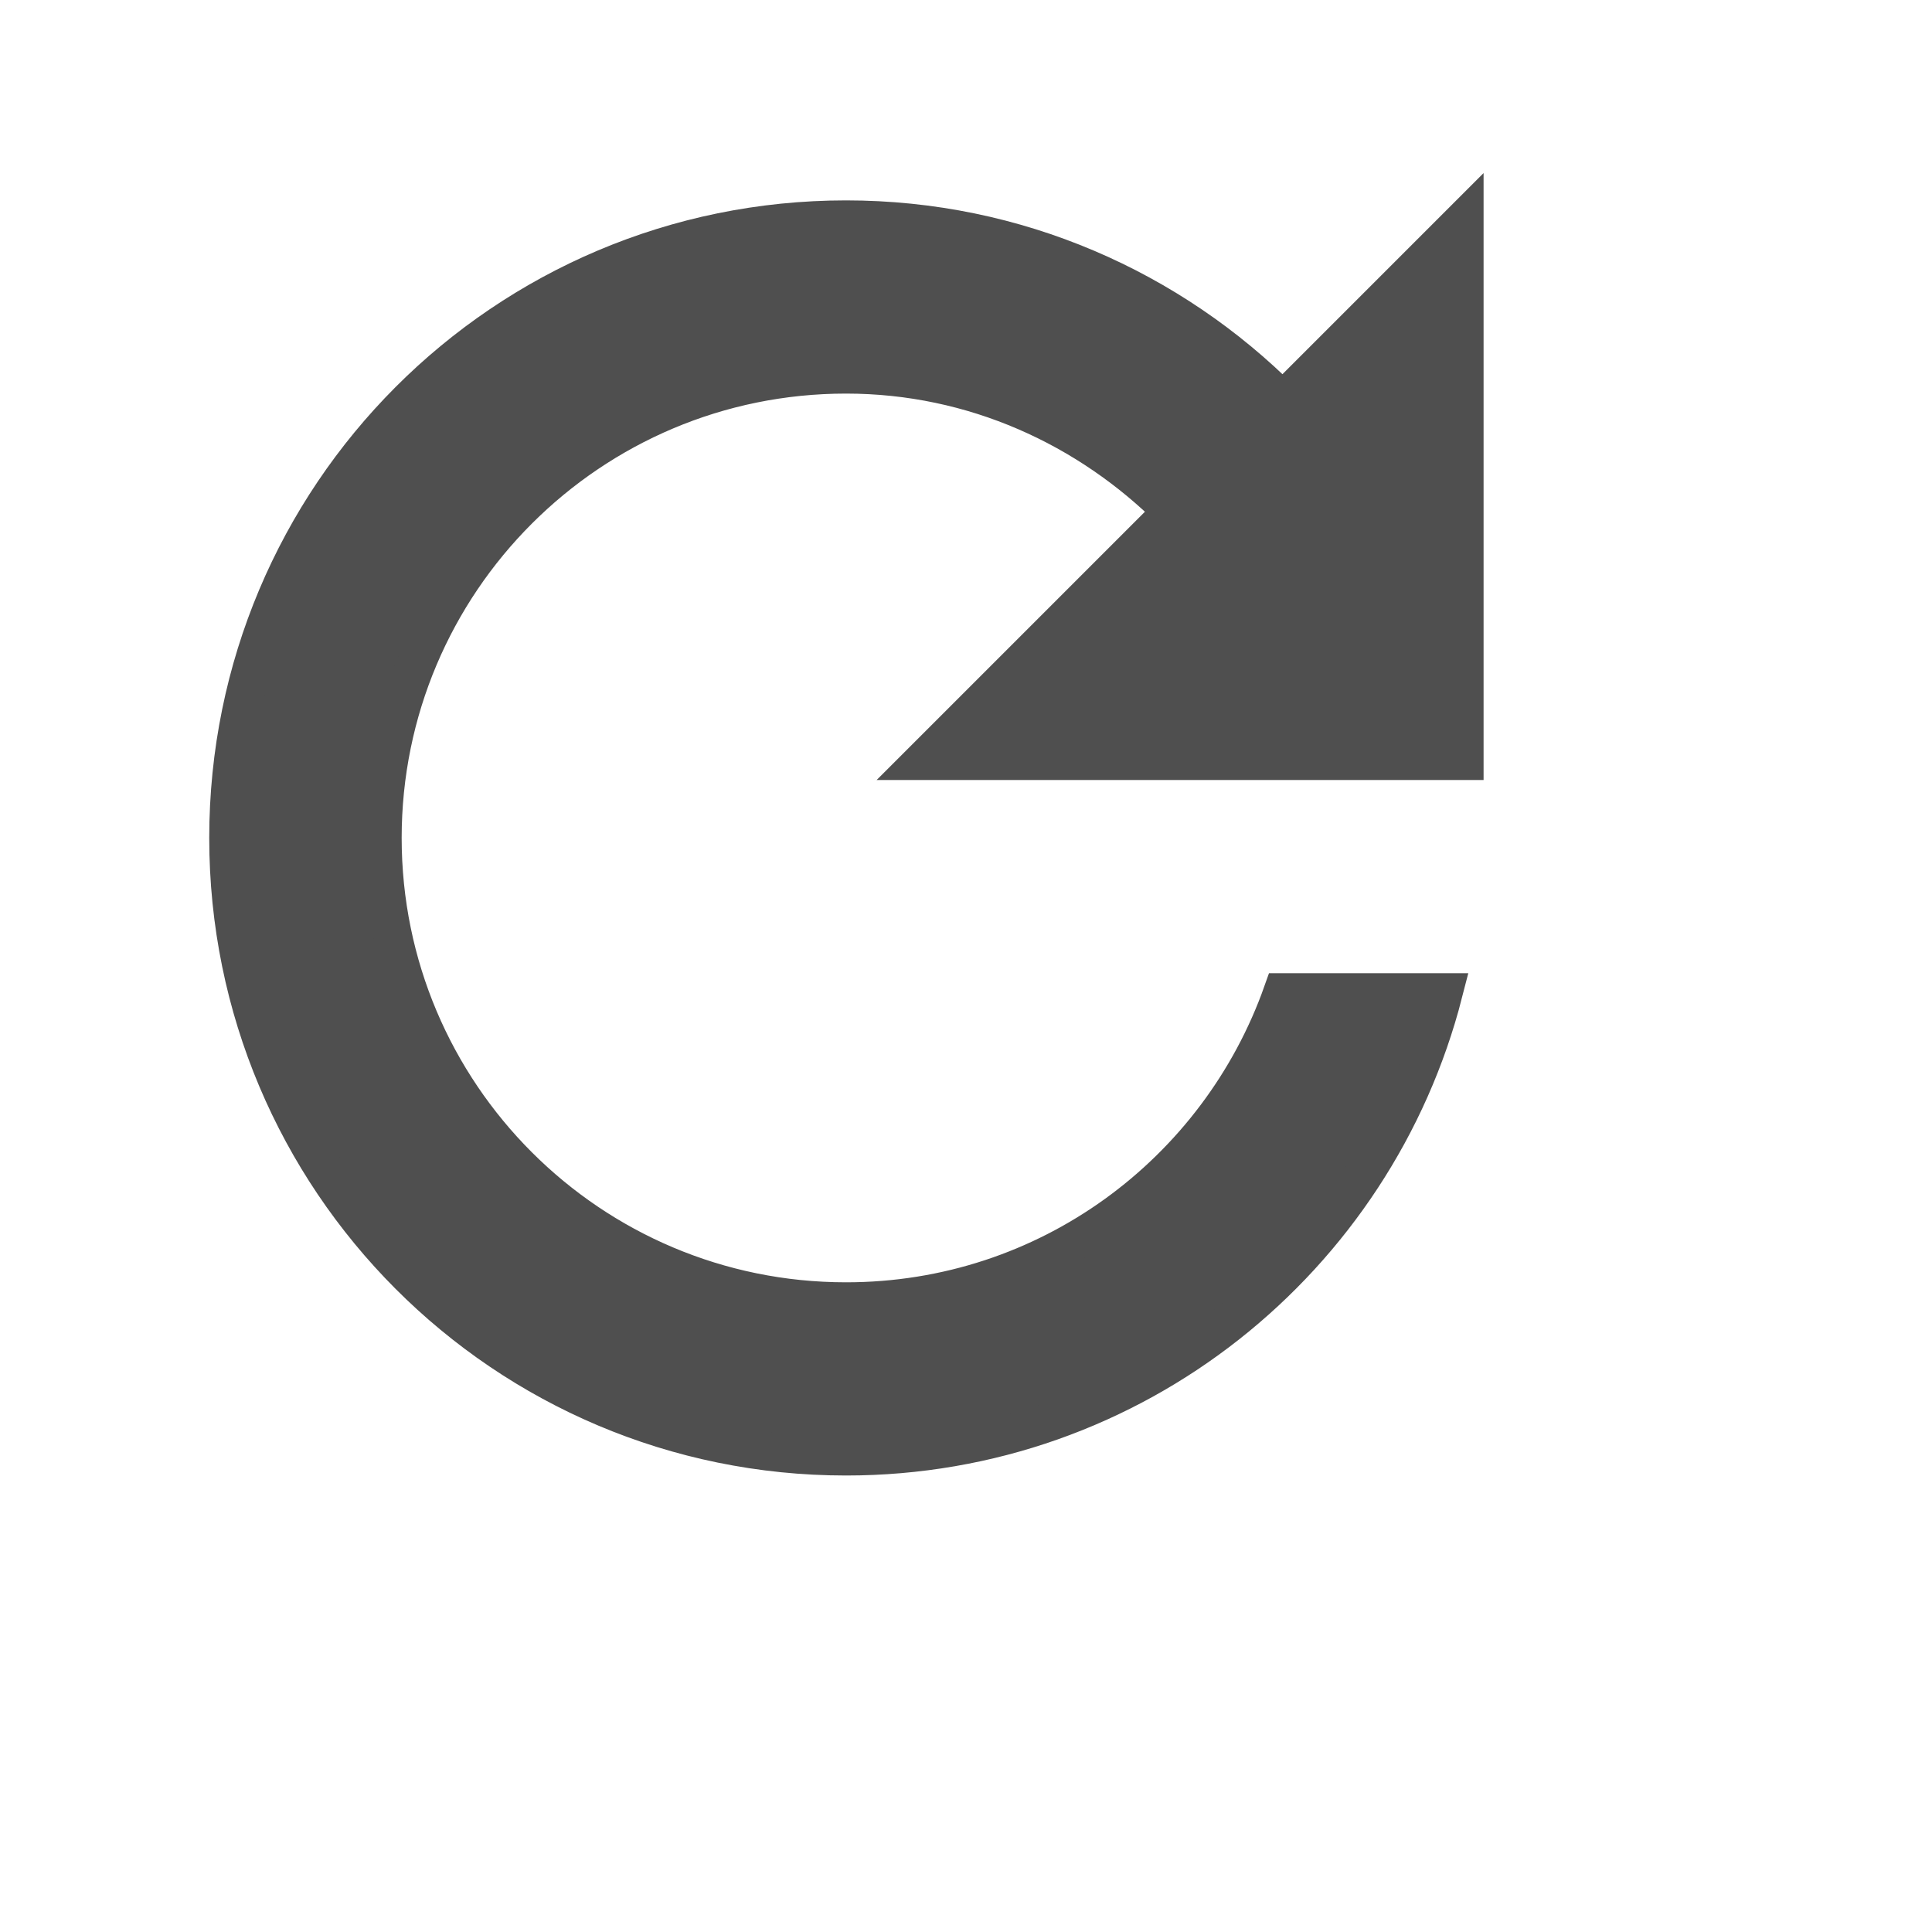
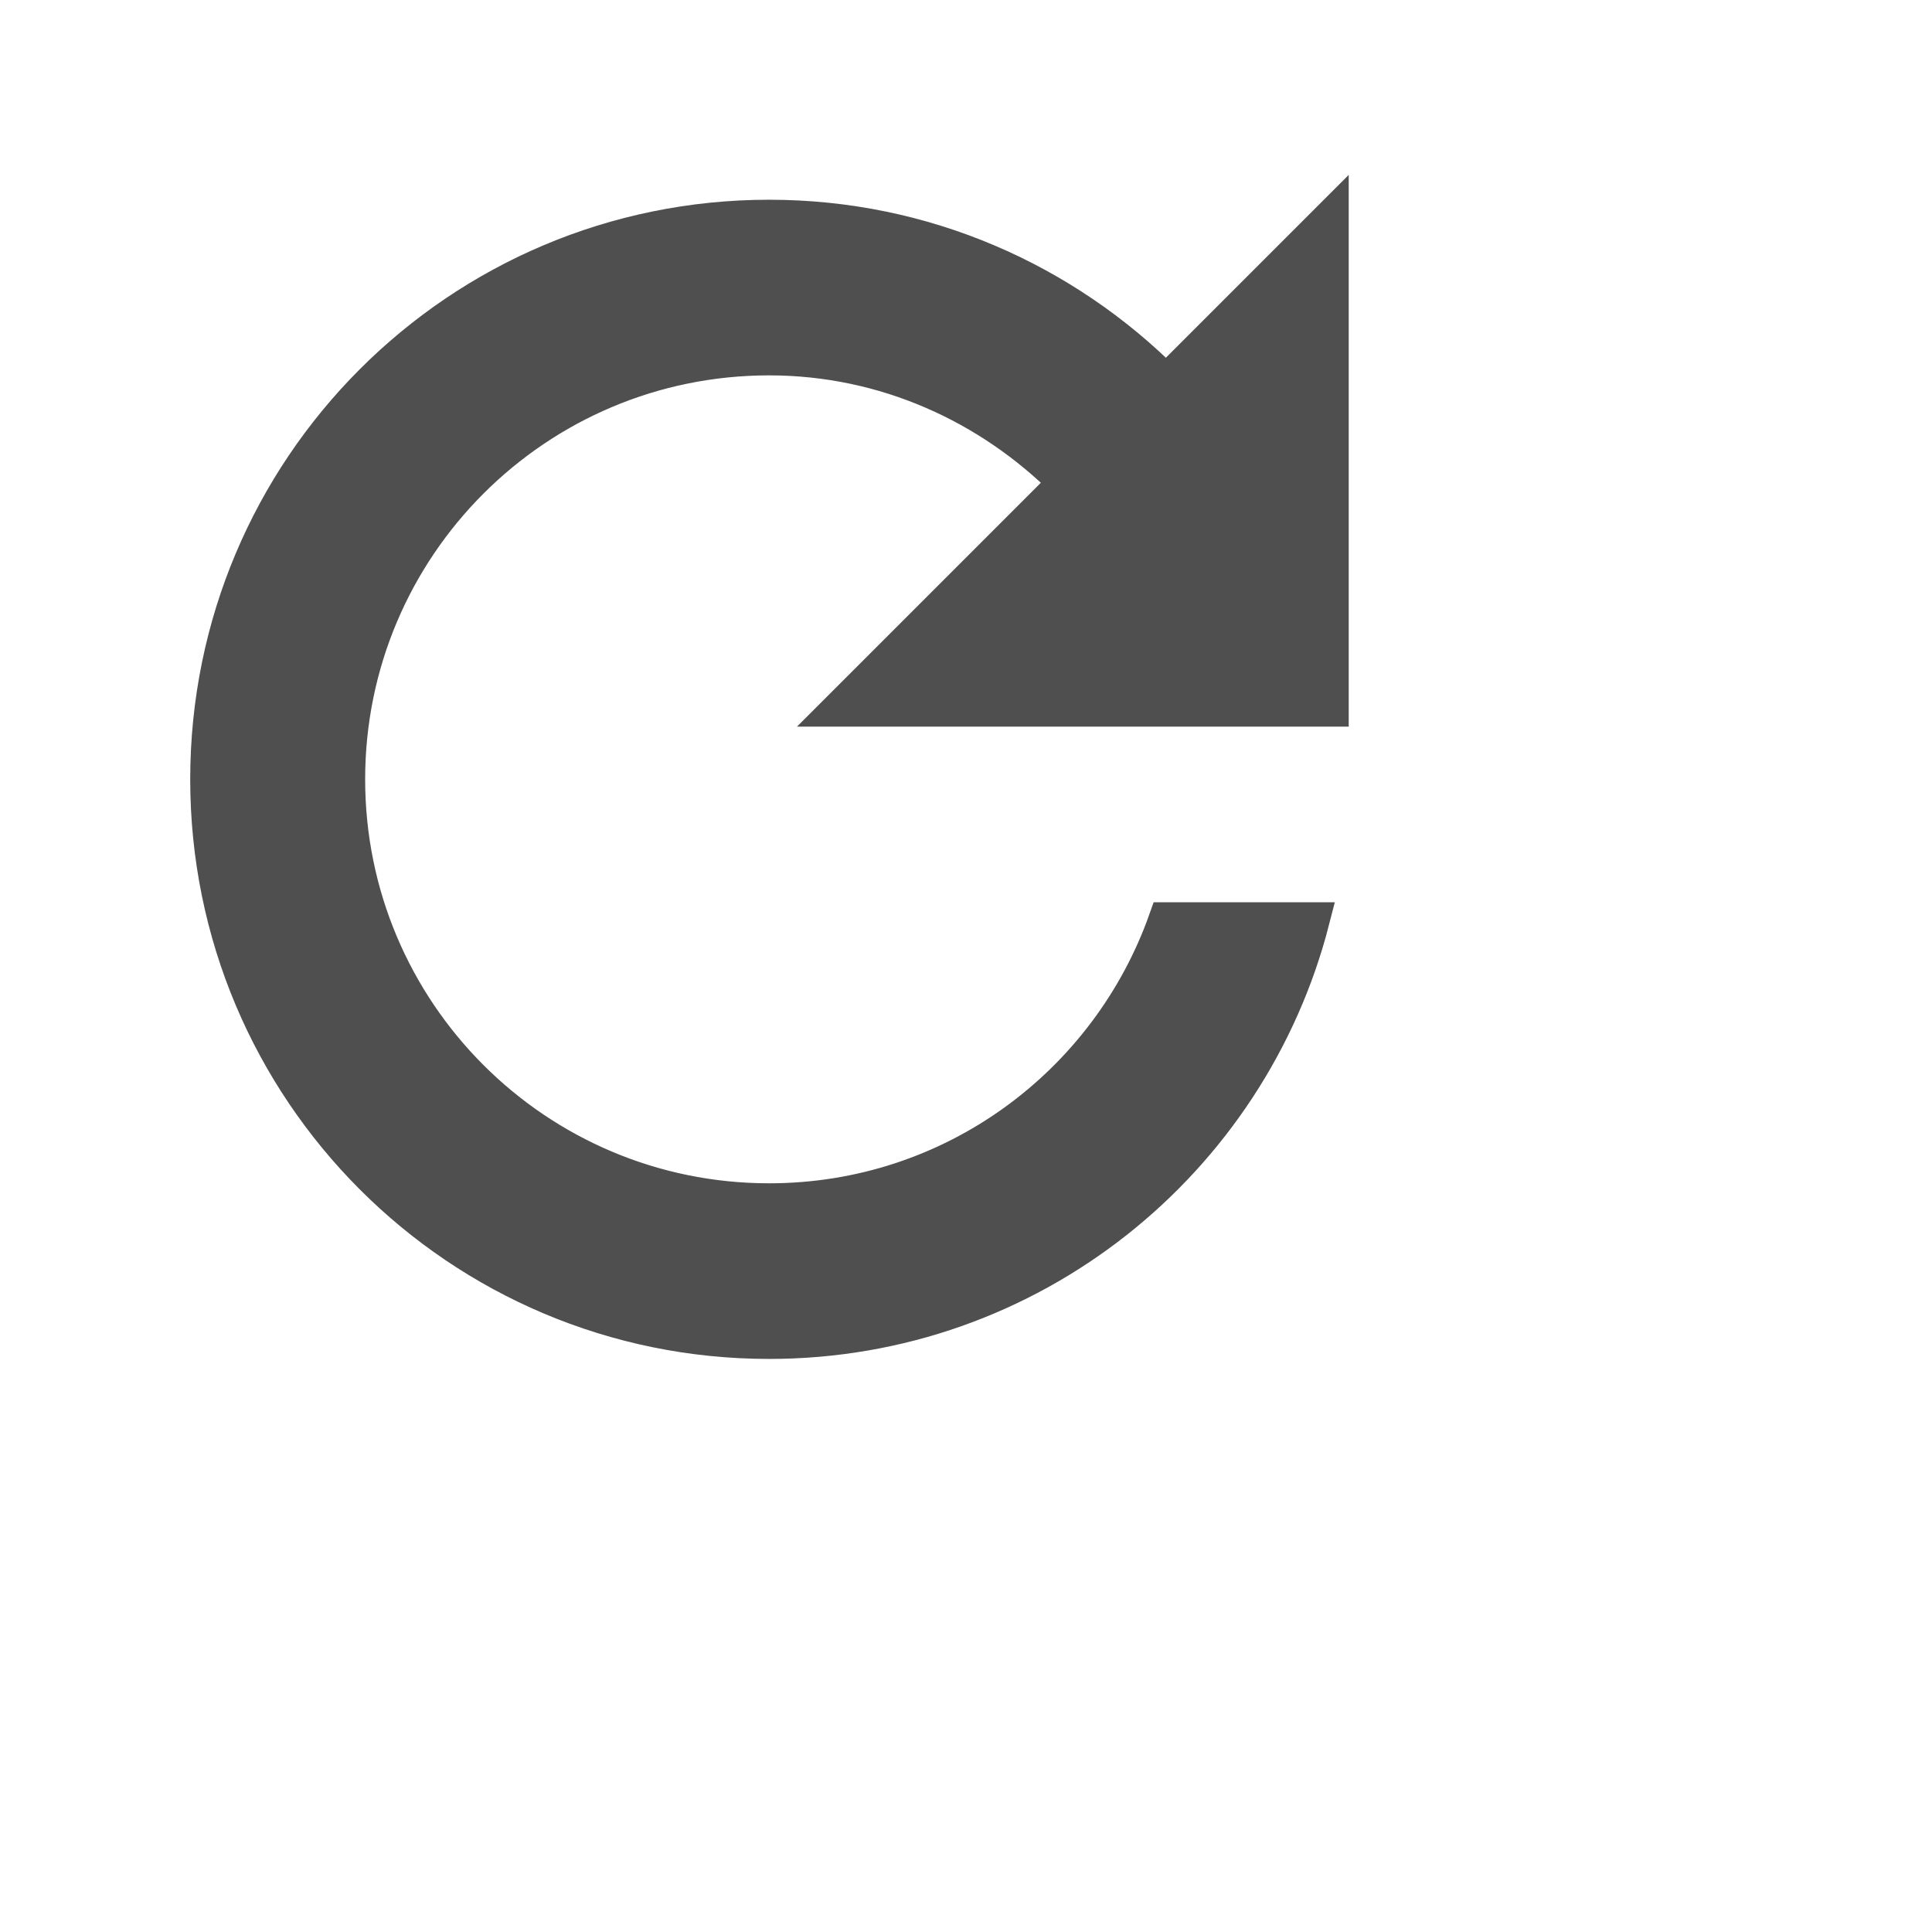
- <svg xmlns="http://www.w3.org/2000/svg" width="48" height="48" viewBox="2 2 50 50" version="1.1" id="svg6">
+ <svg xmlns="http://www.w3.org/2000/svg" width="48" height="48" viewBox="2 4 55 50" version="1.1" id="svg6">
  <defs id="defs10" />
  <path style="fill:#4f4f4f;fill-opacity:1;stroke:#4f4f4f;stroke-opacity:1" d="m 35.195,12.386 c -2.89,-2.9 -6.88,-4.7 -11.3,-4.7 -8.84,0 -15.98,7.16 -15.98,16 0,8.84 7.14,16 15.98,16 7.45,0 13.69,-5.1 15.46,-12 h -4.16 c -1.65,4.66 -6.07,8 -11.3,8 -6.63,0 -12,-5.37 -12,-12 0,-6.63 5.37,-12 12,-12 3.31,0 6.28,1.38 8.45,3.55 l -6.45,6.45 h 14 V 7.686 Z" id="path2" />
</svg>
